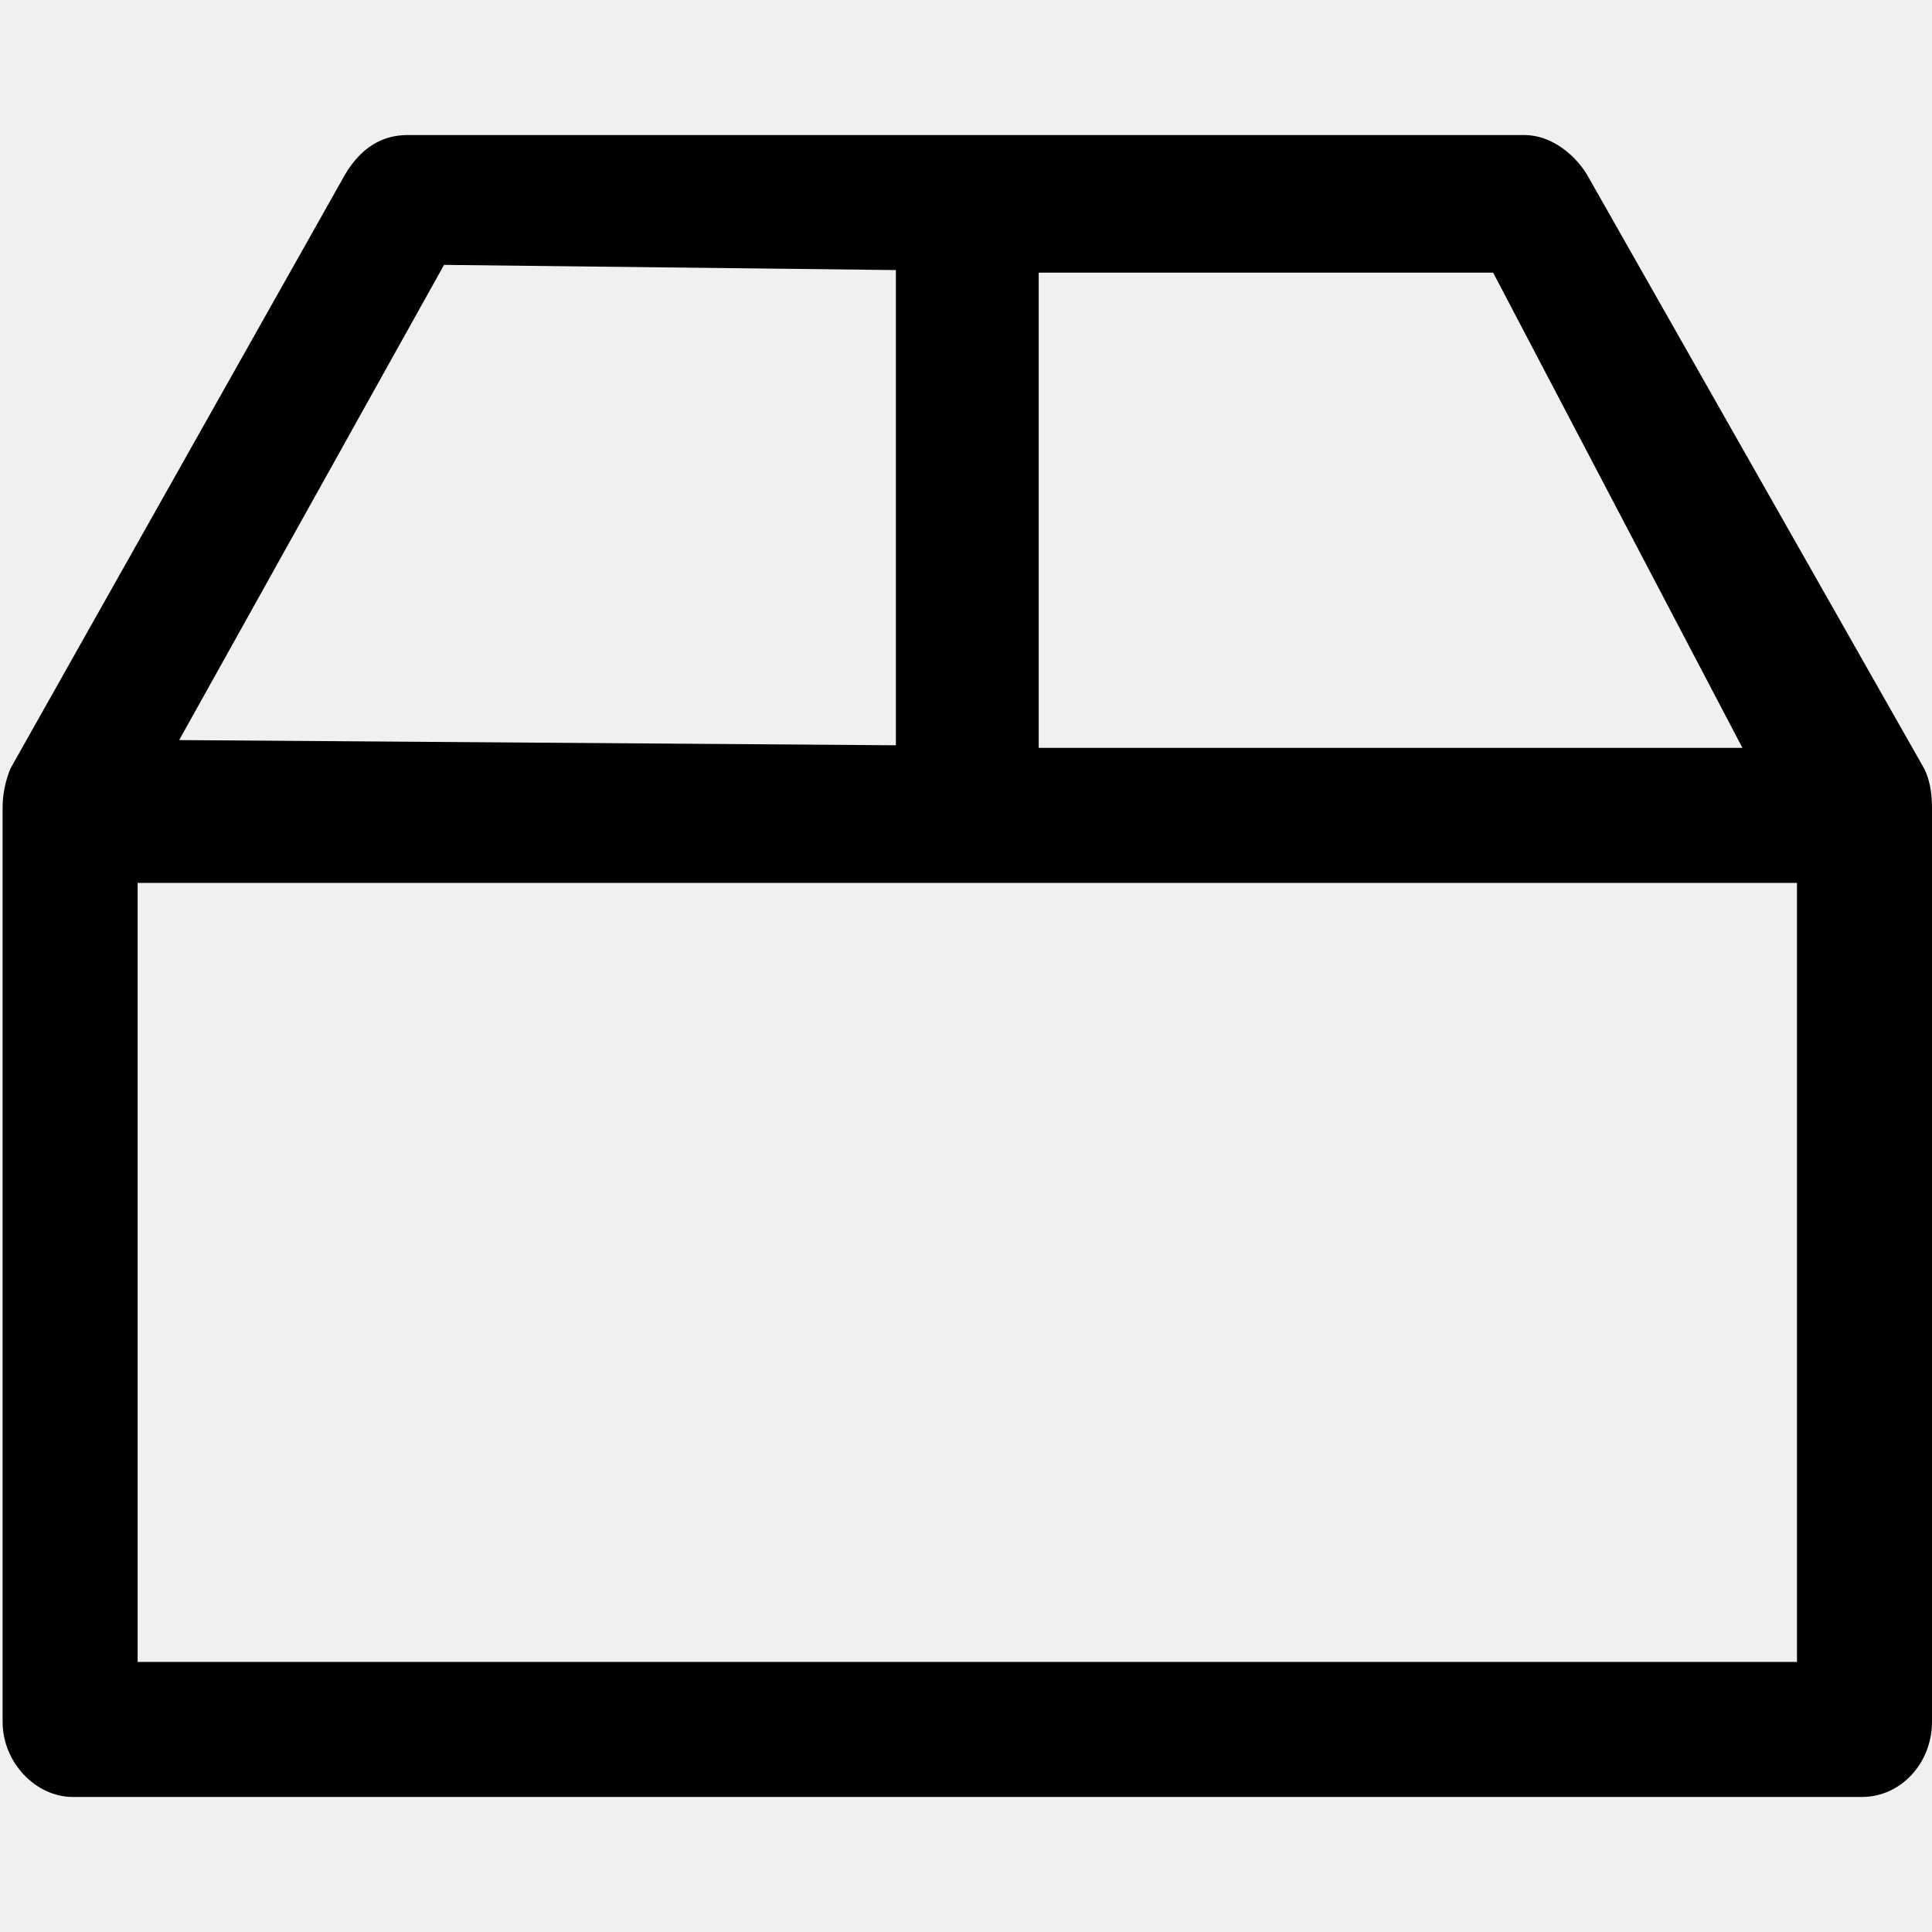
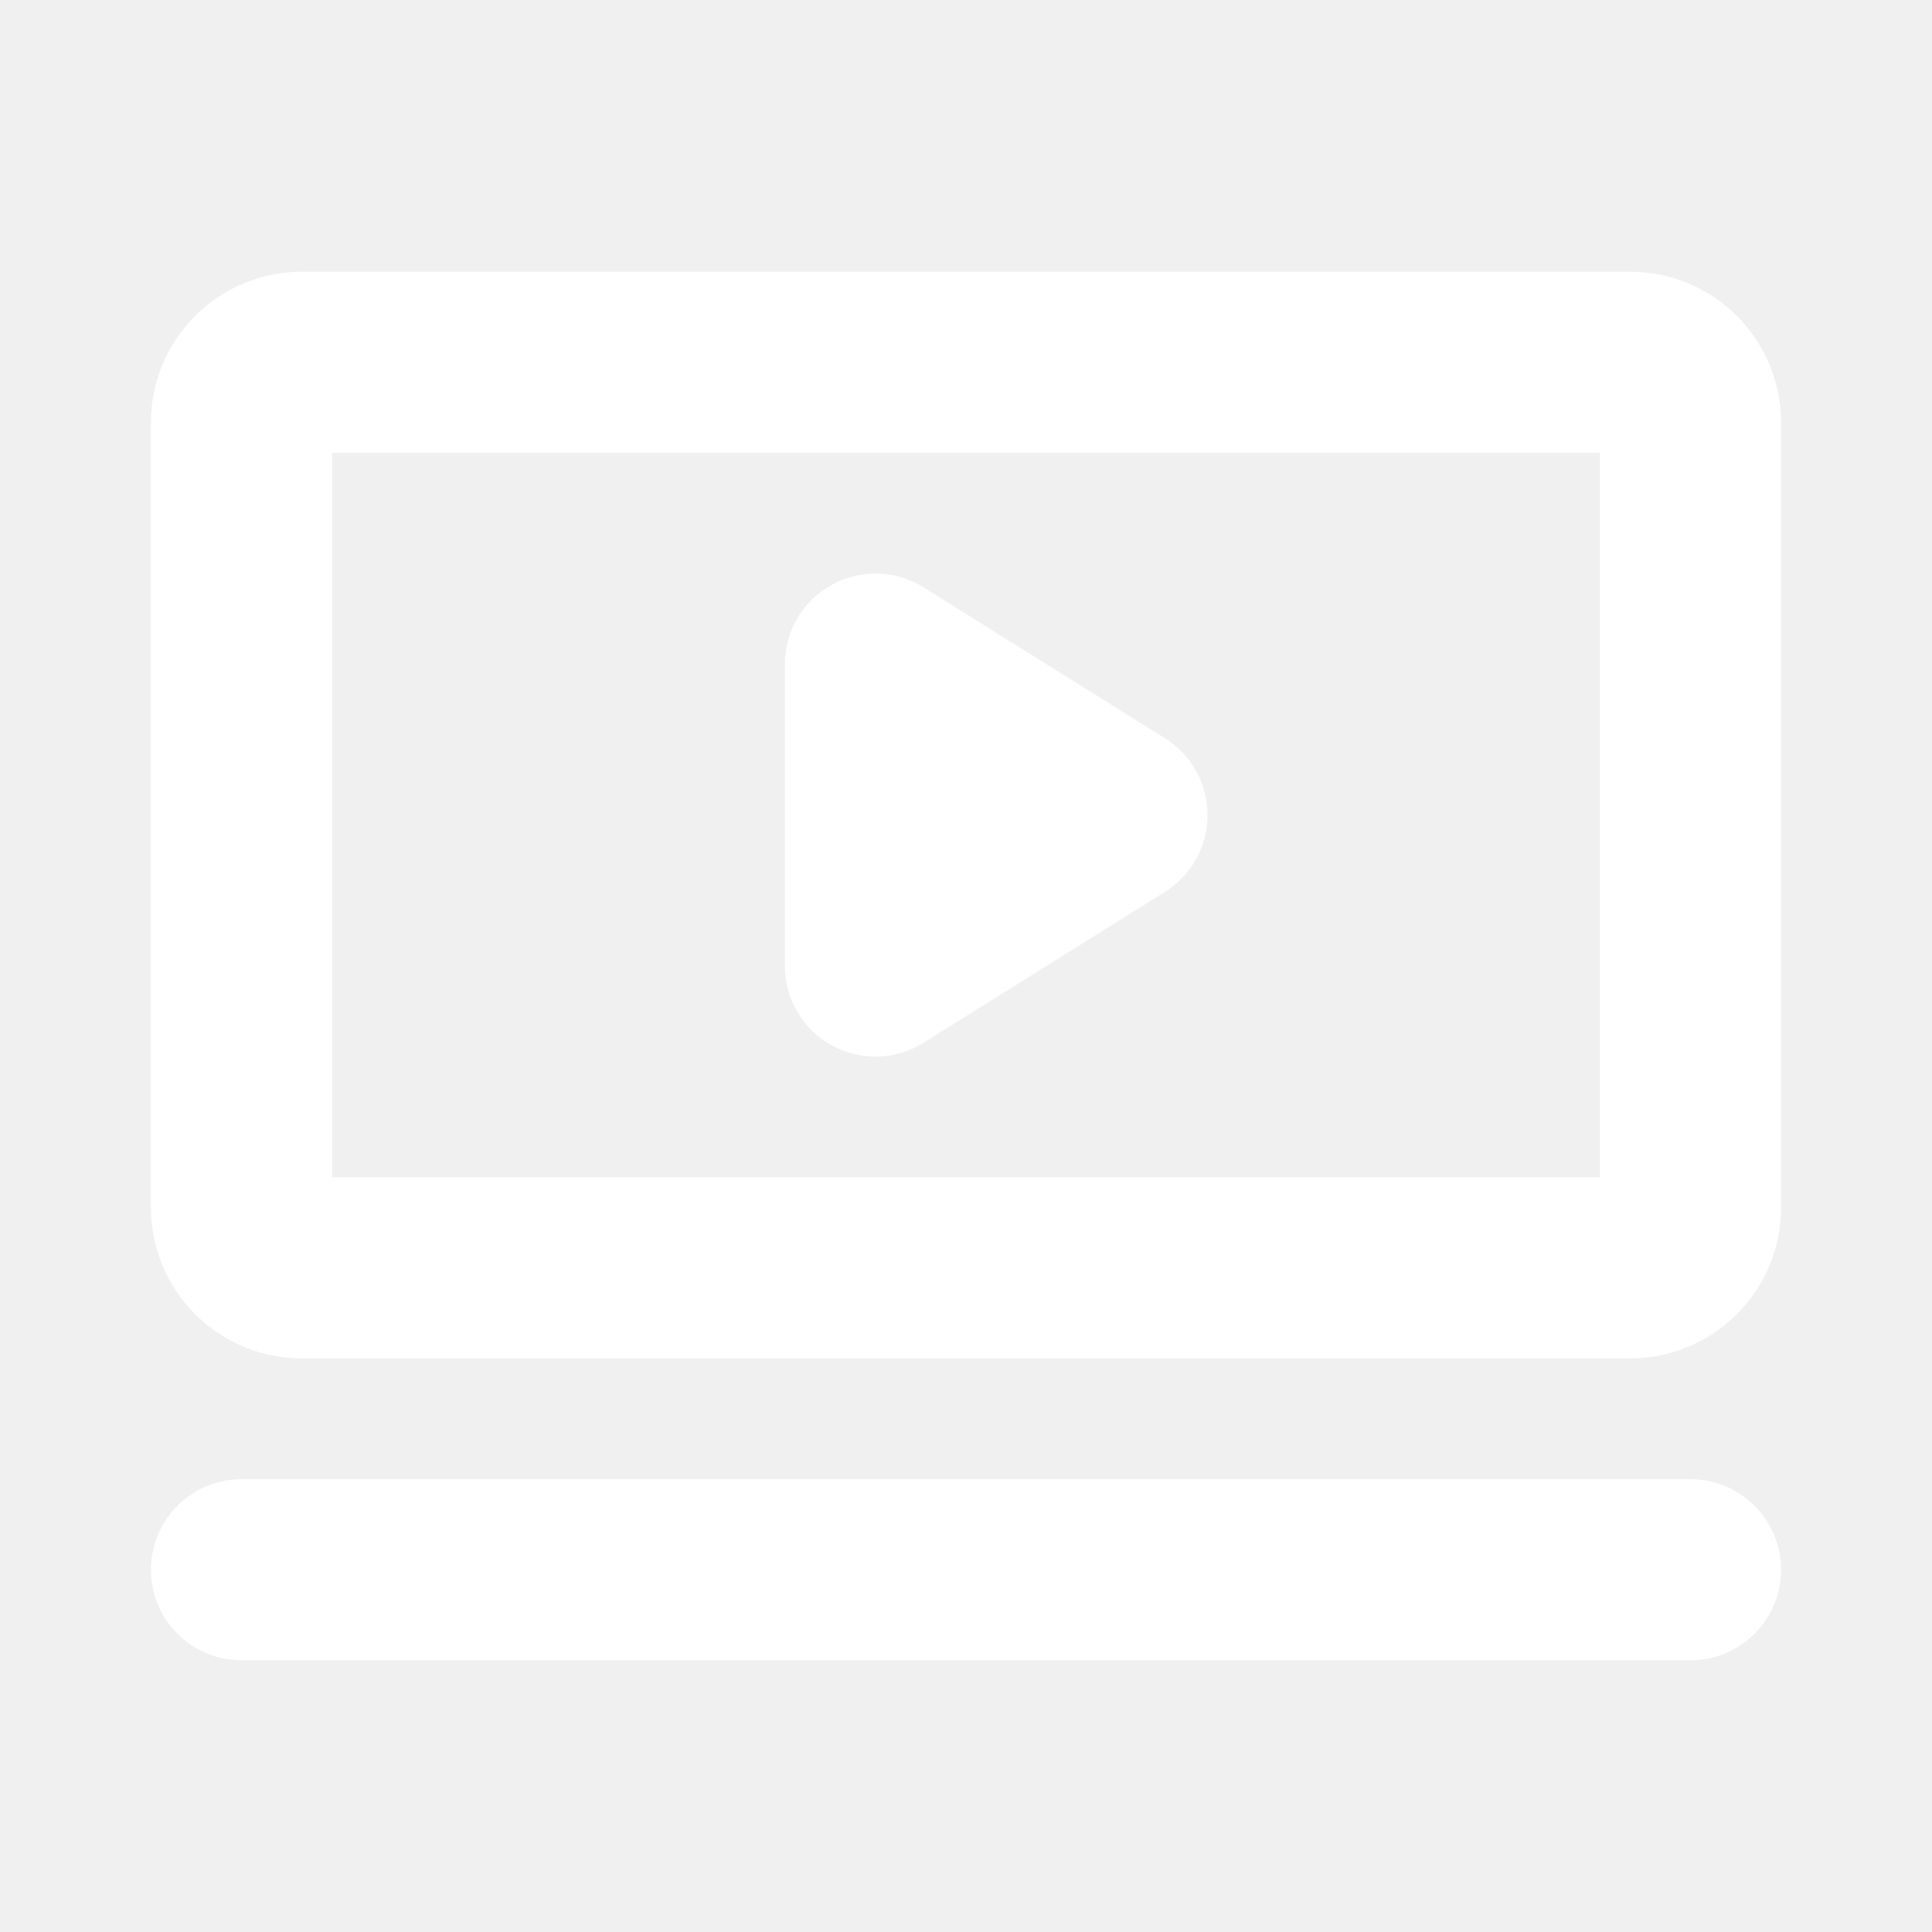
- <svg xmlns="http://www.w3.org/2000/svg" width="24px" height="24px" version="1.1" id="Layer_1" x="0px" y="0px" viewBox="0 0 74.4 74.4" style="enable-background:new 0 0 74.4 74.4;" xml:space="preserve" preserveAspectRatio="xMinYMid meet">
-   <path d="M74.1,29.6l-13-22.9c-0.5-0.8-1.4-1.5-2.4-1.5h-43c-1,0-1.8,0.5-2.4,1.5L0.4,29.6l0,0c-0.2,0.5-0.3,1-0.3,1.5v35.2  c0,1.6,1.3,2.9,2.7,2.9l0,0h68.9c1.5,0,2.7-1.3,2.7-2.9V31.1C74.4,30.5,74.3,30,74.1,29.6z M6.9,28.5l10.2-18.3l17.4,0.2v18.3  L6.9,28.5z M40,28.7V10.5h17.5l9.6,18.3H40V28.7z M69.2,34v30H5.3V34H69.2z" />
+ <svg xmlns="http://www.w3.org/2000/svg" width="35" height="35" viewBox="0 0 35 35" fill="none">
+   <path d="M29.531 4.922H5.469C4.744 4.922 4.048 5.21 3.535 5.723C3.022 6.236 2.734 6.931 2.734 7.656V21.875C2.734 22.6 3.022 23.296 3.535 23.808C4.048 24.321 4.744 24.609 5.469 24.609H29.531C30.256 24.609 30.952 24.321 31.465 23.808C31.977 23.296 32.266 22.6 32.266 21.875V7.656C32.266 6.931 31.977 6.236 31.465 5.723C30.952 5.21 30.256 4.922 29.531 4.922ZM28.984 21.328H6.016V8.203H28.984V21.328ZM32.266 28.438C32.266 28.873 32.093 29.29 31.785 29.598C31.477 29.905 31.06 30.078 30.625 30.078H4.375C3.94 30.078 3.523 29.905 3.215 29.598C2.907 29.29 2.734 28.873 2.734 28.438C2.734 28.002 2.907 27.585 3.215 27.277C3.523 26.97 3.94 26.797 4.375 26.797H30.625C31.06 26.797 31.477 26.97 31.785 27.277C32.093 27.585 32.266 28.002 32.266 28.438ZM14.219 17.5V12.031C14.219 11.738 14.297 11.451 14.446 11.198C14.594 10.946 14.808 10.738 15.064 10.596C15.32 10.454 15.61 10.383 15.902 10.391C16.195 10.398 16.48 10.484 16.729 10.639L21.104 13.374C21.34 13.521 21.535 13.726 21.67 13.97C21.805 14.213 21.876 14.487 21.876 14.766C21.876 15.044 21.805 15.318 21.67 15.561C21.535 15.805 21.34 16.01 21.104 16.157L16.729 18.892C16.48 19.047 16.195 19.133 15.902 19.141C15.61 19.148 15.32 19.077 15.064 18.935C14.808 18.793 14.594 18.585 14.446 18.333C14.297 18.081 14.219 17.793 14.219 17.5Z" fill="white" />
</svg>
